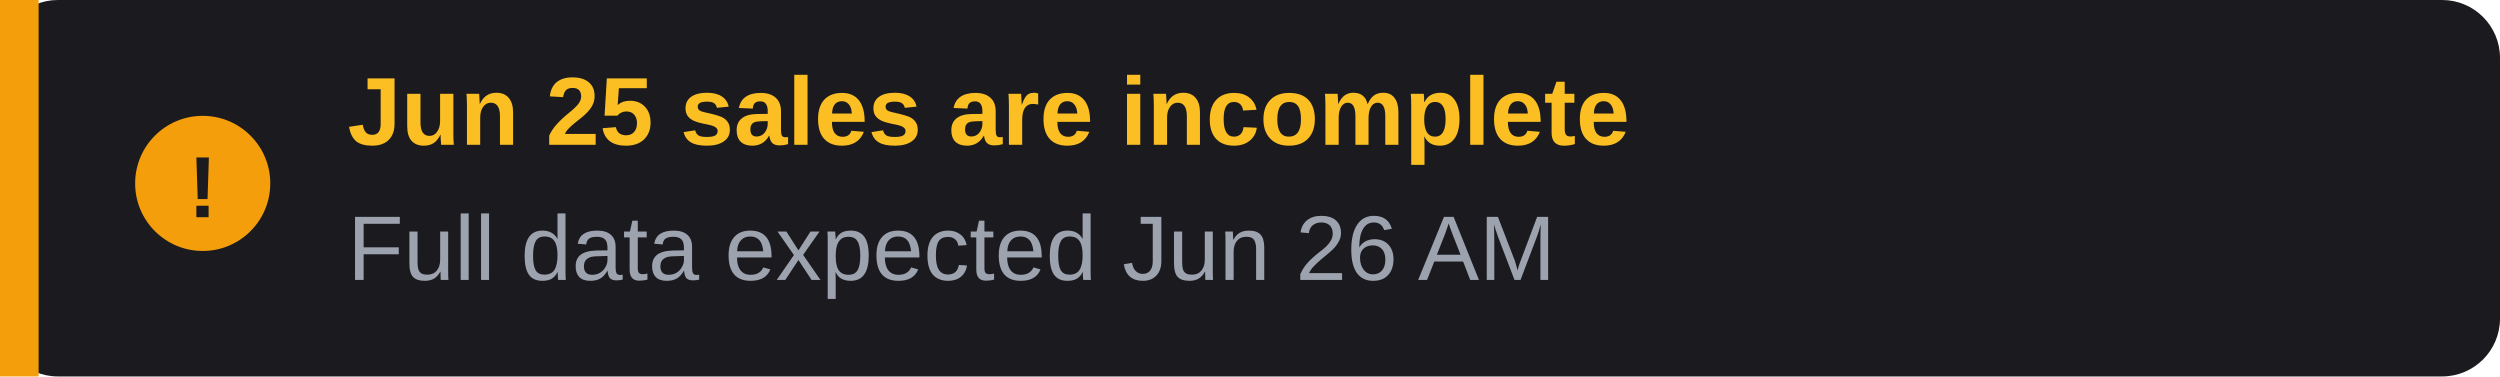
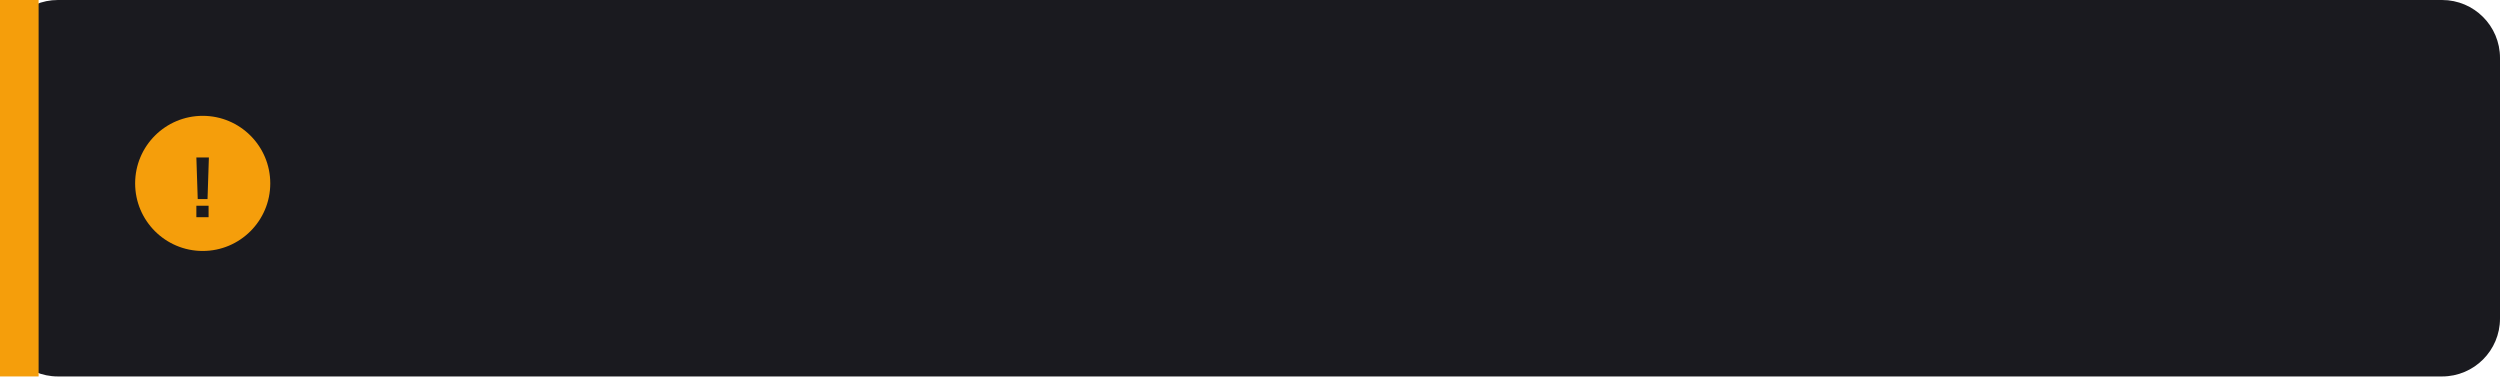
<svg xmlns="http://www.w3.org/2000/svg" width="259" height="39" viewBox="0 0 259 39">
  <rect width="100%" height="100%" fill="#1a1a1f" rx="6" />
  <rect x="0" y="0" width="4" height="39" fill="#f59e0b" />
  <circle cx="21" cy="19" r="7" fill="#f59e0b" />
  <text x="21" y="22.5" text-anchor="middle" font-family="Arial, sans-serif" font-size="9" font-weight="700" fill="#1a1a1f">!</text>
  <text x="36" y="15" font-size="10" fill="#fbbf24" font-family="Arial, sans-serif" font-weight="700">
-     Jun 25 sales are incomplete
+     
  </text>
  <text x="36" y="29" font-size="9.5" fill="#9ca3af" font-family="Arial, sans-serif">
-     Full data expected Jun 26 AM
+     
  </text>
</svg>
